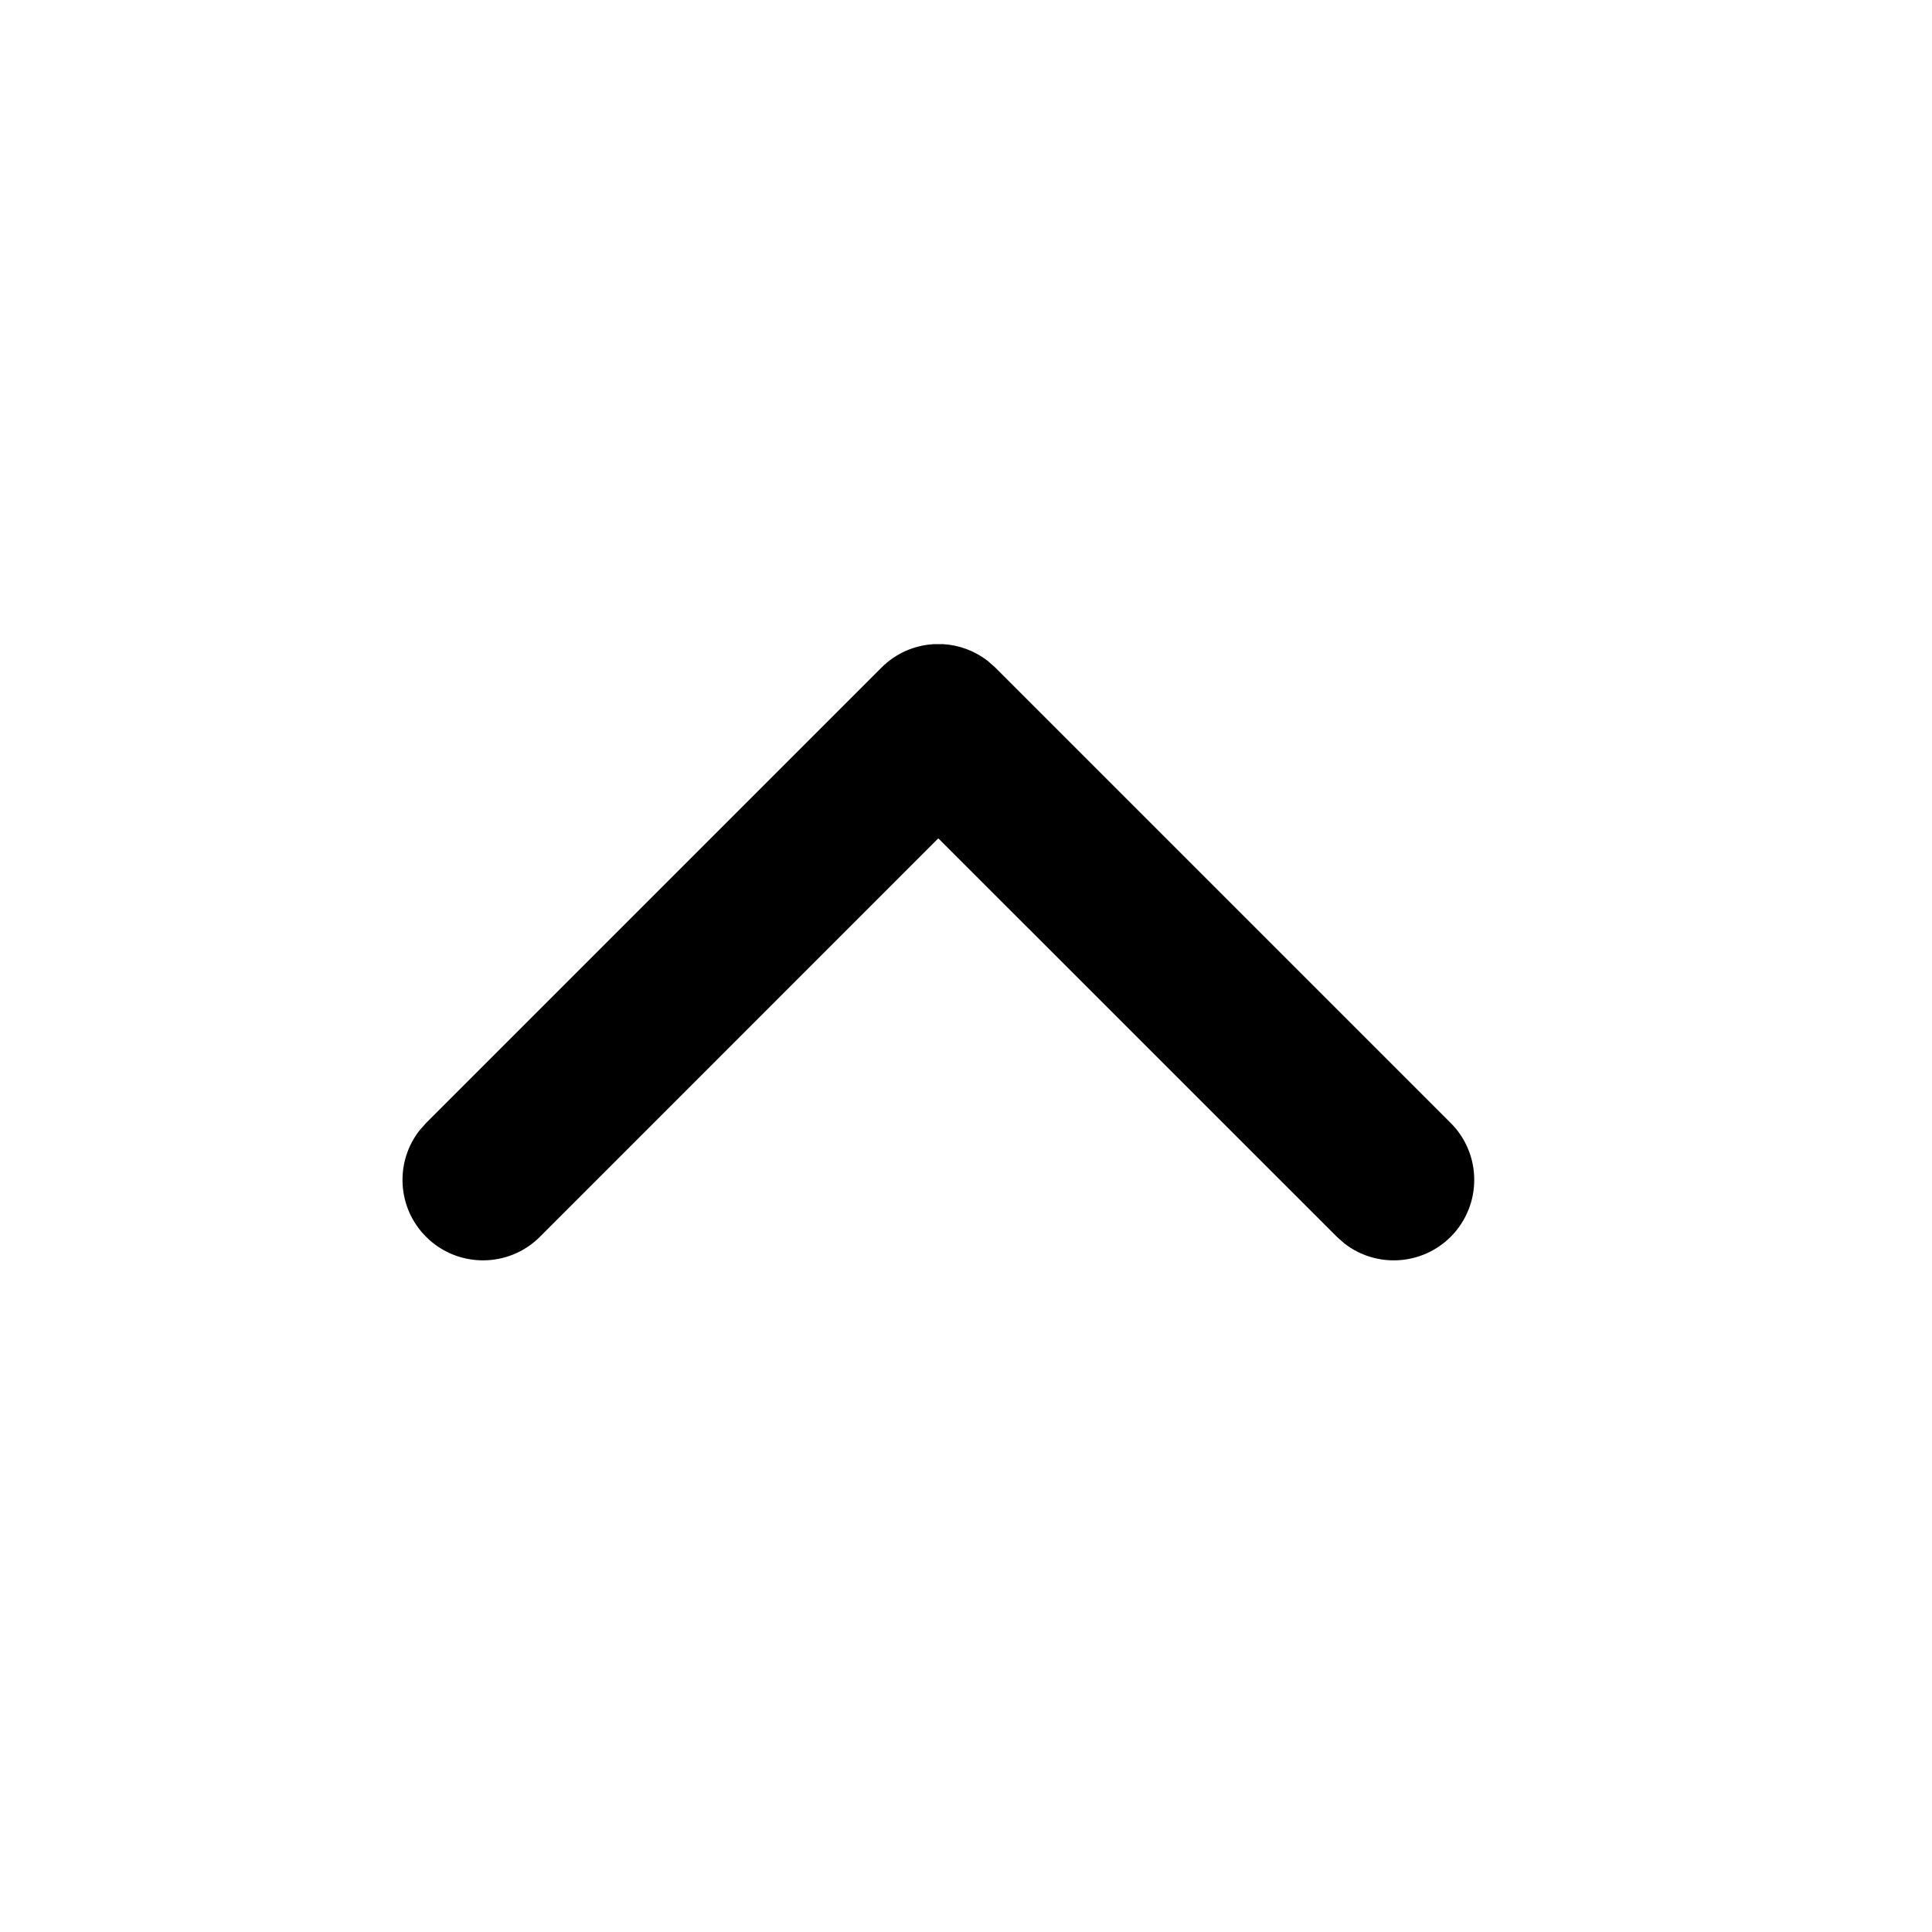
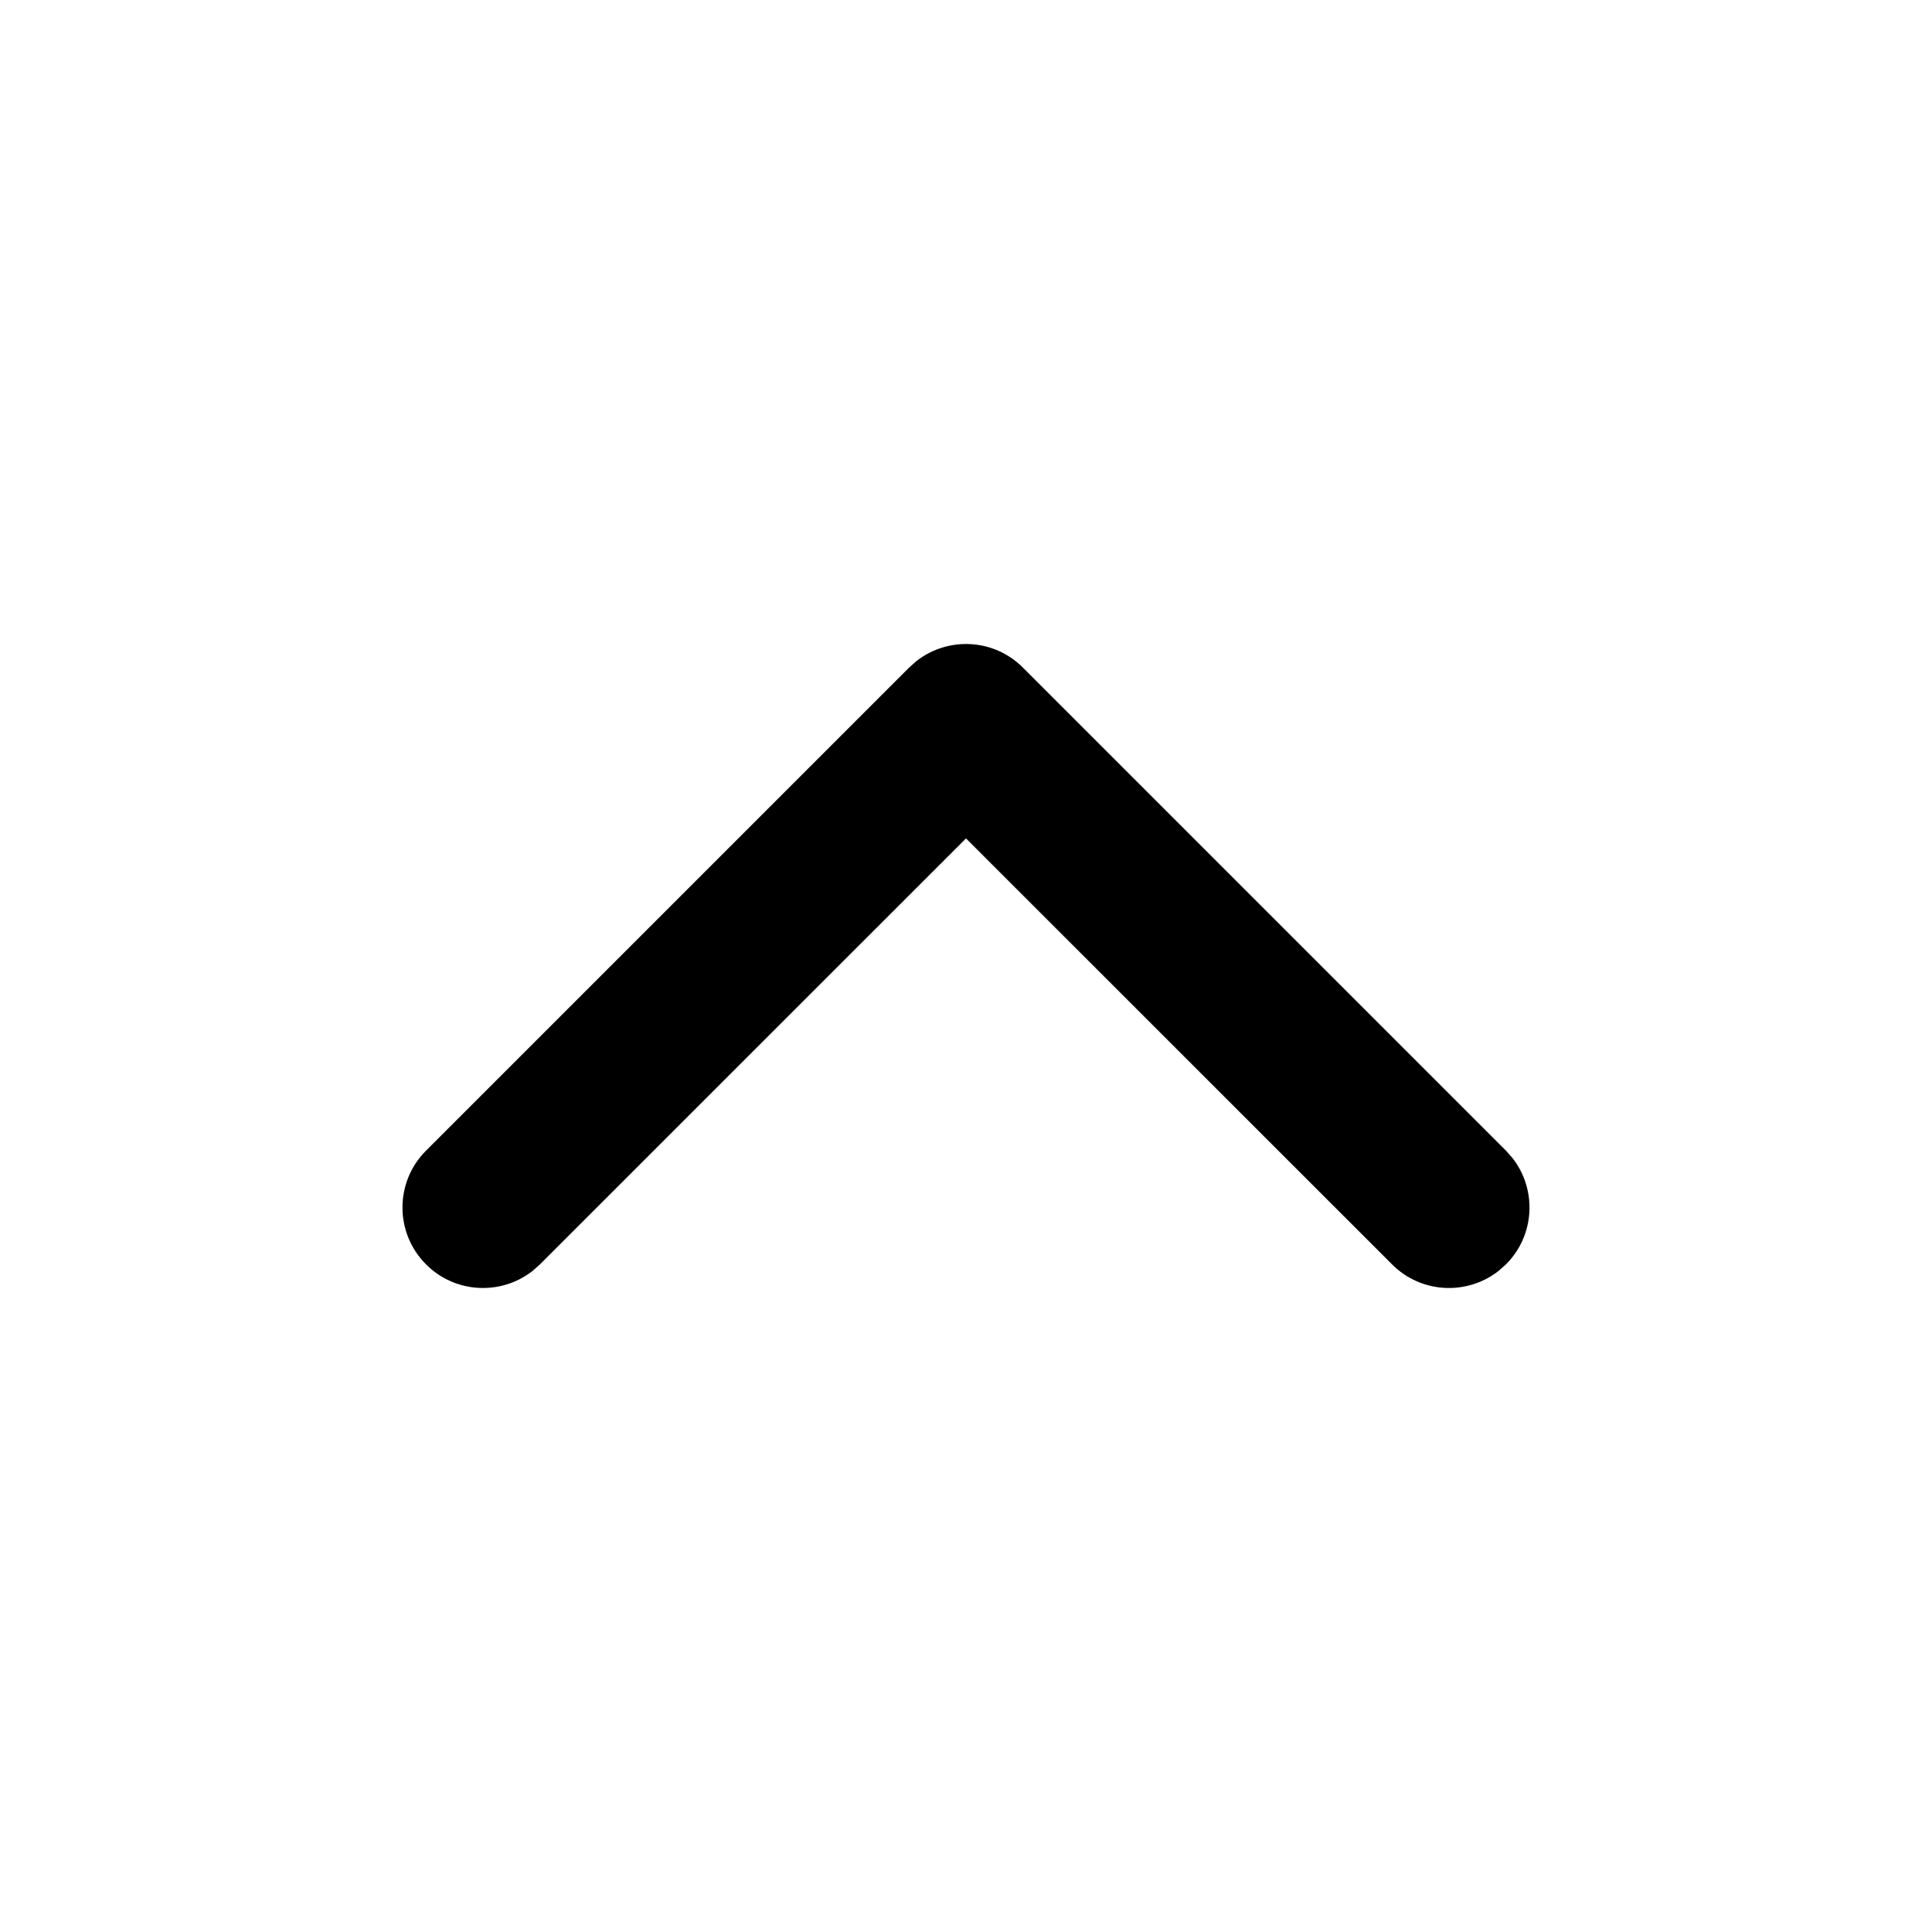
<svg xmlns="http://www.w3.org/2000/svg" width="24" height="24" viewBox="0 0 24 24">
-   <path d="M12.27,8.21 L12.364,8.293 L18.021,13.95 C18.411,14.34 18.411,14.973 18.021,15.364 C17.66,15.724 17.093,15.752 16.701,15.447 L16.607,15.364 L11.656,10.414 L6.707,15.364 C6.317,15.754 5.683,15.754 5.293,15.364 C4.932,15.003 4.905,14.436 5.21,14.044 L5.293,13.95 L10.95,8.293 C11.13,8.113 11.362,8.016 11.598,8.002 L11.716,8.002 C11.912,8.013 12.106,8.083 12.27,8.21 Z" />
+   <path d="M14.293,5.293 C14.683,4.902 15.317,4.902 15.707,5.293 C16.068,5.653 16.095,6.221 15.79,6.613 L15.707,6.707 L10.415,12 L15.707,17.293 C16.068,17.653 16.095,18.221 15.79,18.613 L15.707,18.707 C15.347,19.068 14.779,19.095 14.387,18.79 L14.293,18.707 L8.293,12.707 C7.932,12.347 7.905,11.779 8.21,11.387 L8.293,11.293 L14.293,5.293 Z" transform="matrix(0 1 1 0 0 0)" />
</svg>
